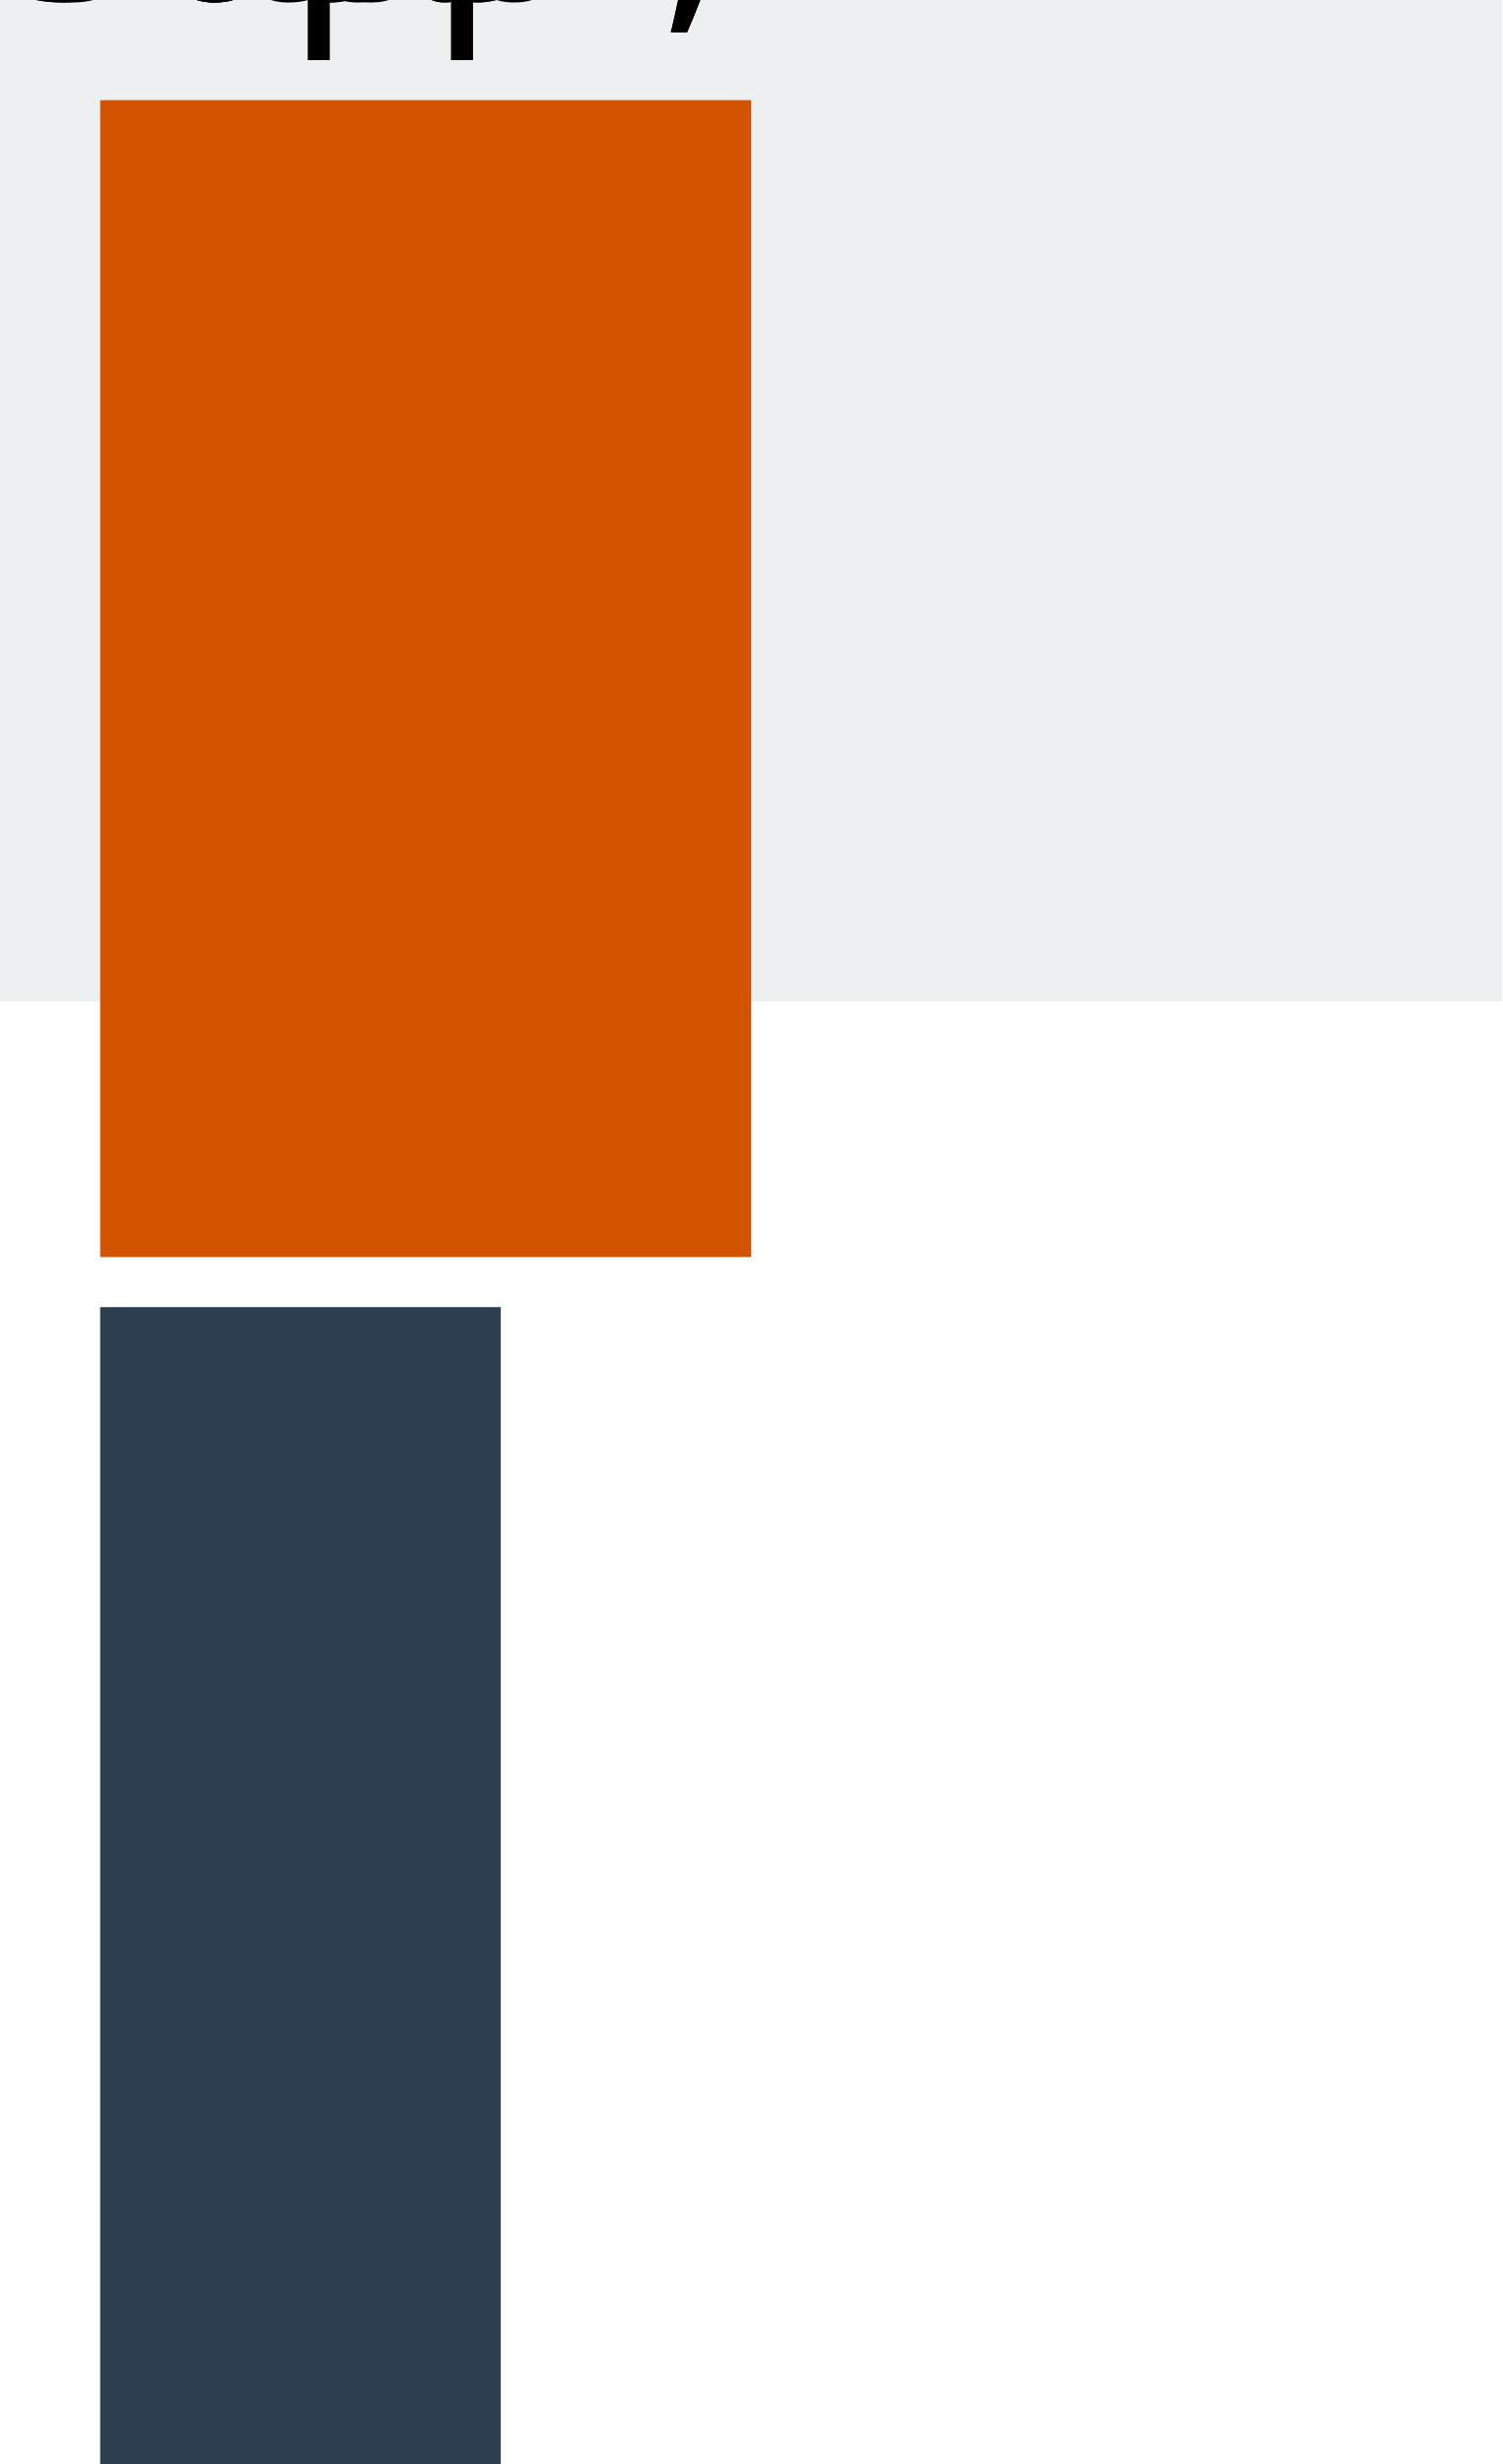
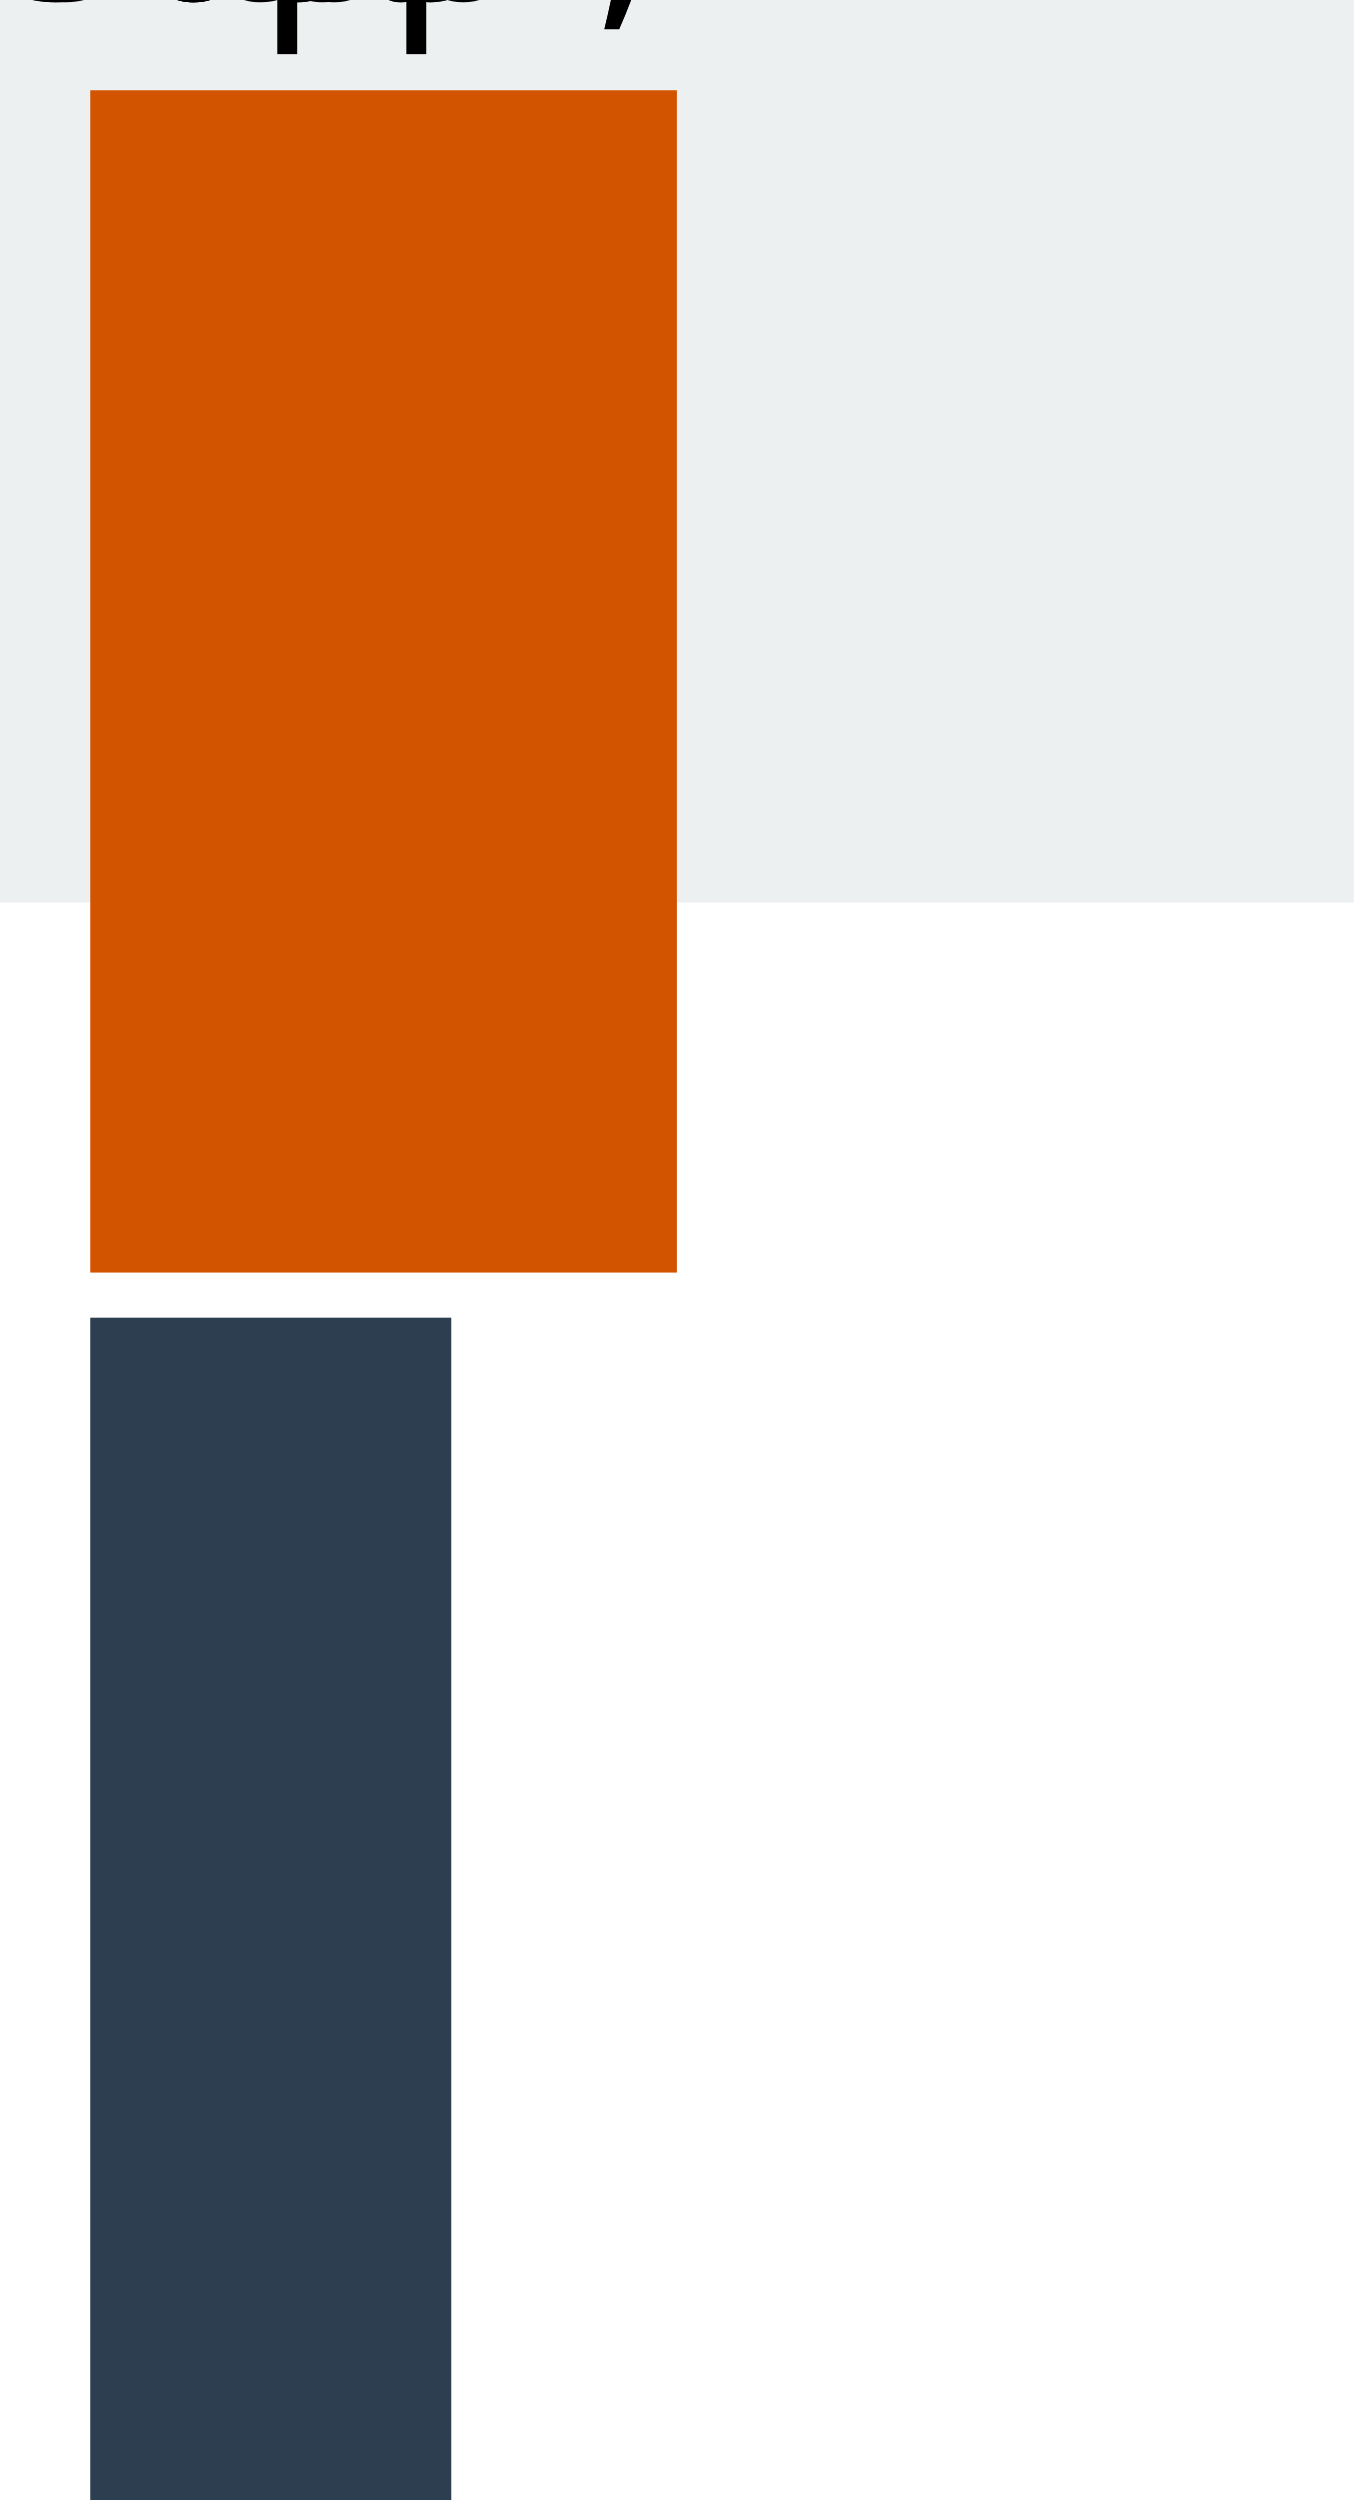
- <svg xmlns="http://www.w3.org/2000/svg" width="300" height="492">
+ <svg xmlns="http://www.w3.org/2000/svg" width="300" height="554">
  <defs>
    <style type="text/css">@font-face {
    font-family: 'pictex-InterVariable';
    src: url('InterVariable.ttf');
}@font-face {
    font-family: 'pictex-InterVariable';
    src: url('InterVariable.ttf');
}</style>
  </defs>
-   <rect fill-opacity="0" width="300" height="492" />
+   <rect fill-opacity="0" width="300" height="554" />
  <rect fill="#ECF0F1" width="300" height="200" />
-   <rect fill="#D35400" x="20" y="20" width="130" height="231" />
+   <rect fill="#D35400" x="20" y="20" width="130" height="262" />
  <text font-size="50" font-family="pictex-InterVariable" x="30, 59.663, 91.206, " y="78.438, ">
			50%
	</text>
-   <text font-size="50" font-family="pictex-InterVariable" x="30, 70.918, 83.027, 114.375, 130.732, 160.298, " y="128.438, ">
+   <text font-size="50" font-family="pictex-InterVariable" x="30, 70.918, 83.027, 114.375, 130.732, 160.298, " y="138.936, ">
			width,
	</text>
-   <text font-size="50" font-family="pictex-InterVariable" x="30, 73.799, 85.908, " y="178.438, ">
+   <text font-size="50" font-family="pictex-InterVariable" x="30, 73.799, 85.908, " y="199.434, ">
			min
	</text>
-   <text font-size="50" font-family="pictex-InterVariable" x="30, 50.337, 81.88, 113.423, 142.915, " y="228.438, ">
+   <text font-size="50" font-family="pictex-InterVariable" x="30, 50.337, 81.88, 113.423, 142.915, " y="259.932, ">
			100px
	</text>
-   <rect fill="#2C3E50" x="20" y="261" width="80" height="231" />
-   <text font-size="50" font-family="pictex-InterVariable" x="30, 59.663, 91.206, " y="319.438, ">
+   <rect fill="#2C3E50" x="20" y="292" width="80" height="262" />
+   <text font-size="50" font-family="pictex-InterVariable" x="30, 59.663, 91.206, " y="350.438, ">
			50%
	</text>
-   <text font-size="50" font-family="pictex-InterVariable" x="30, 70.918, 83.027, 114.375, 130.732, 160.298, " y="369.438, ">
+   <text font-size="50" font-family="pictex-InterVariable" x="30, 70.918, 83.027, 114.375, 130.732, 160.298, " y="410.936, ">
			width,
	</text>
-   <text font-size="50" font-family="pictex-InterVariable" x="30, 73.799, 101.875, " y="419.438, ">
+   <text font-size="50" font-family="pictex-InterVariable" x="30, 73.799, 101.875, " y="471.434, ">
			max
	</text>
-   <text font-size="50" font-family="pictex-InterVariable" x="30, 60.933, 92.476, 121.968, " y="469.438, ">
+   <text font-size="50" font-family="pictex-InterVariable" x="30, 60.933, 92.476, 121.968, " y="531.932, ">
			80px
	</text>
</svg>
